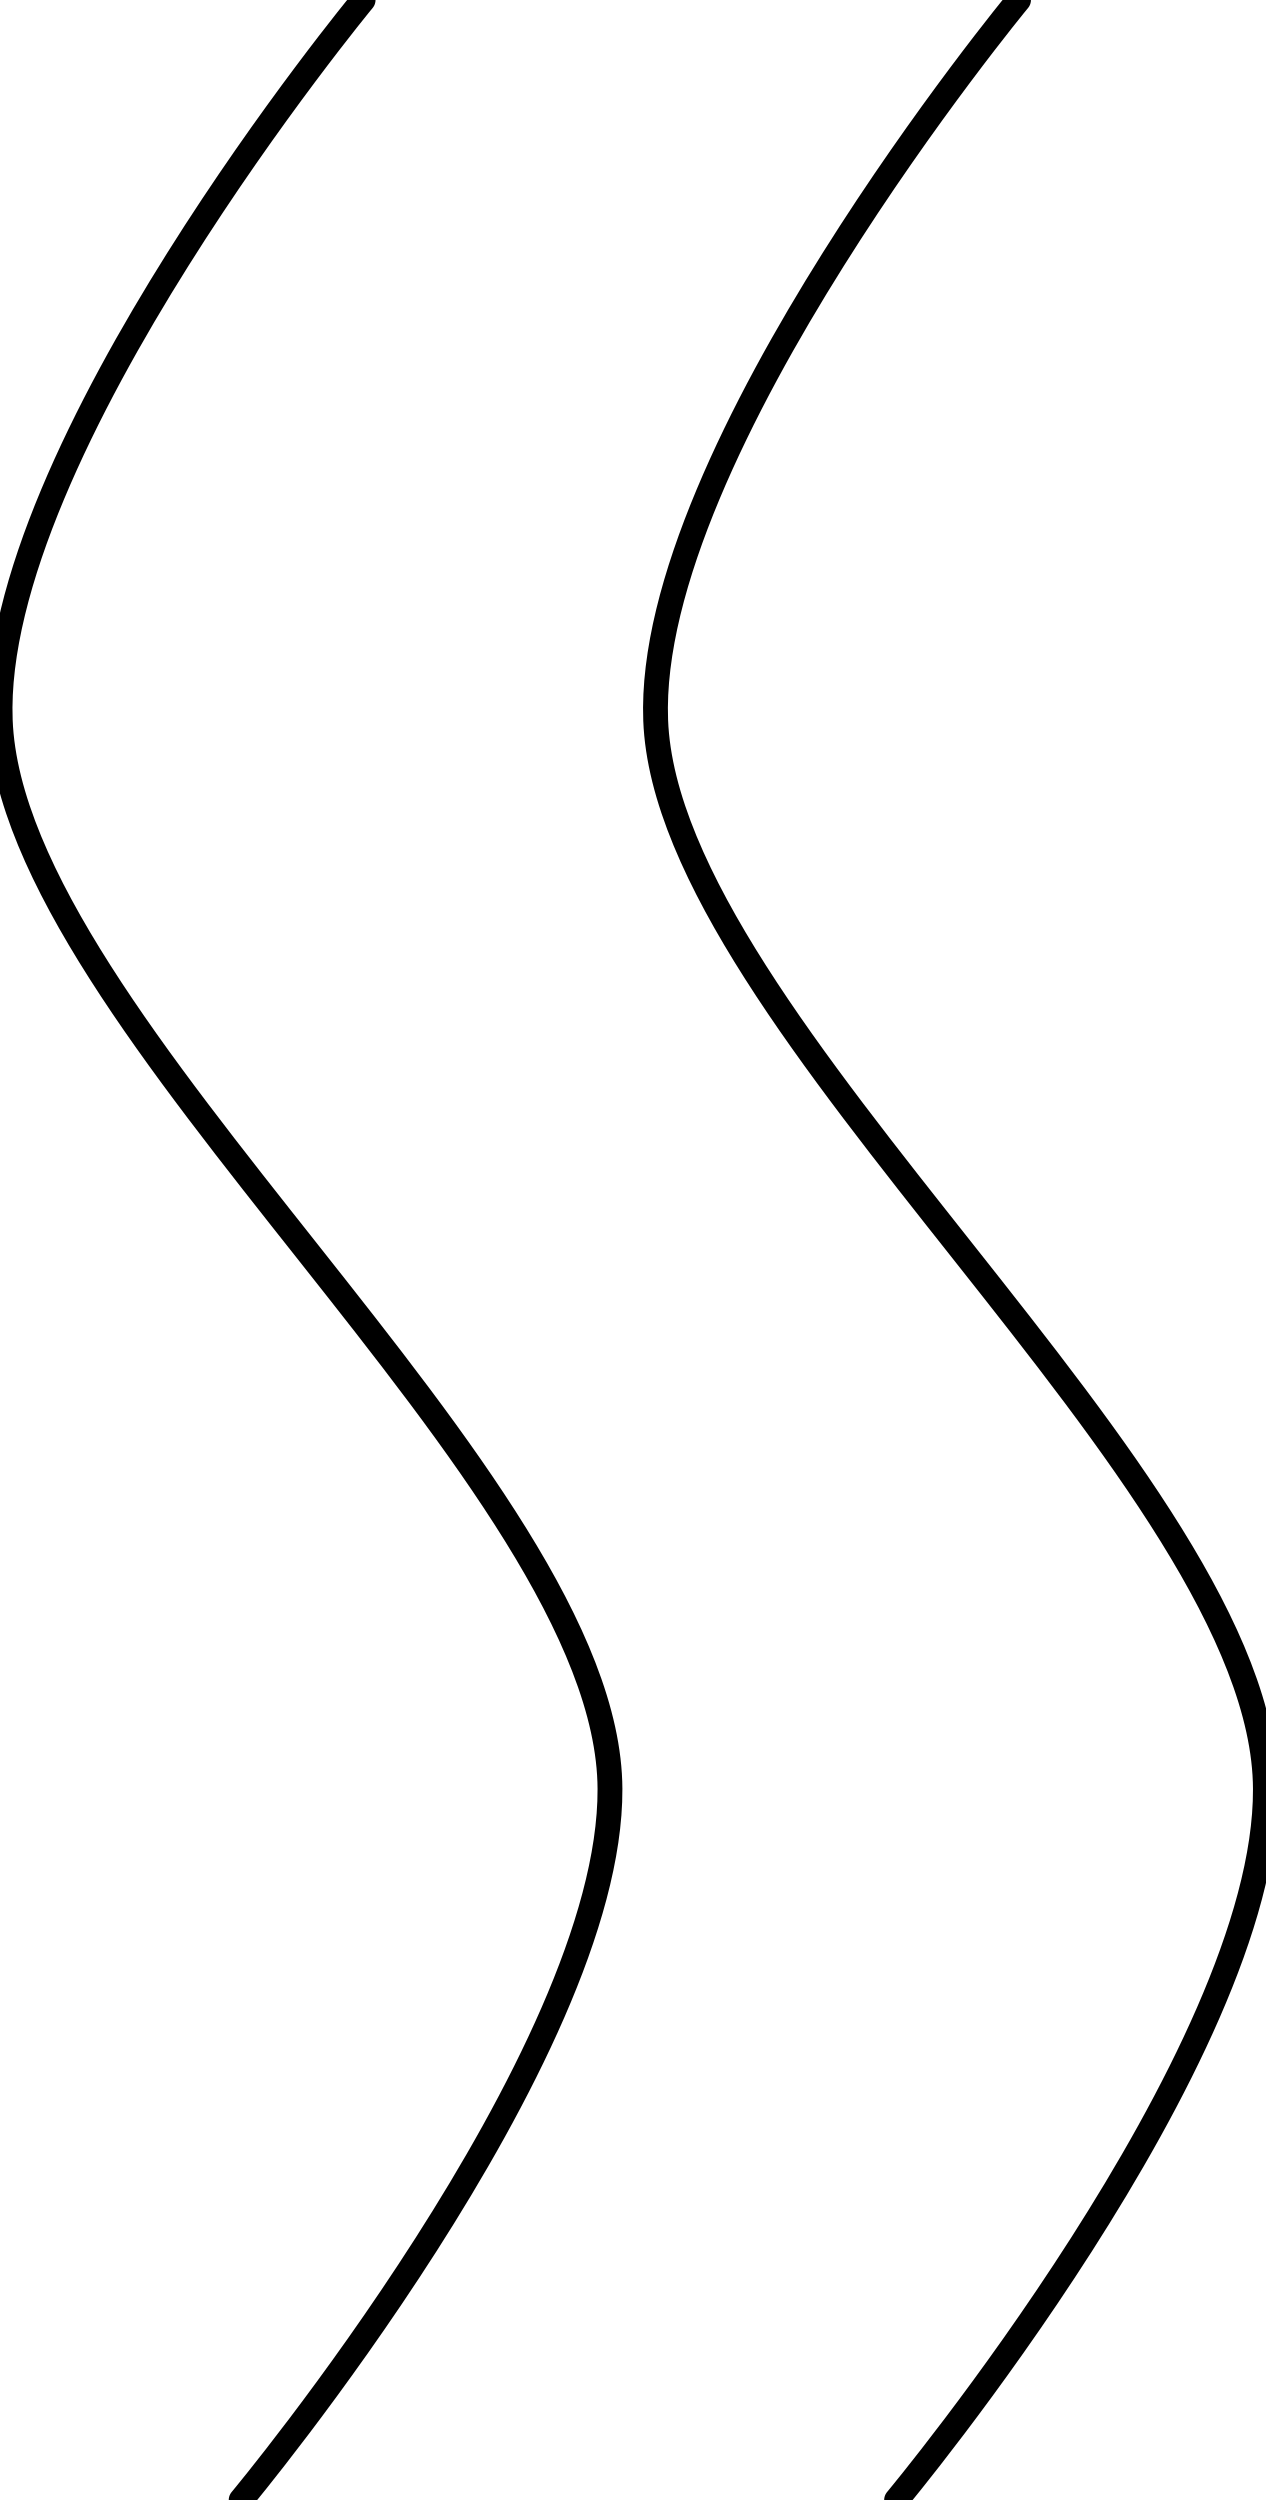
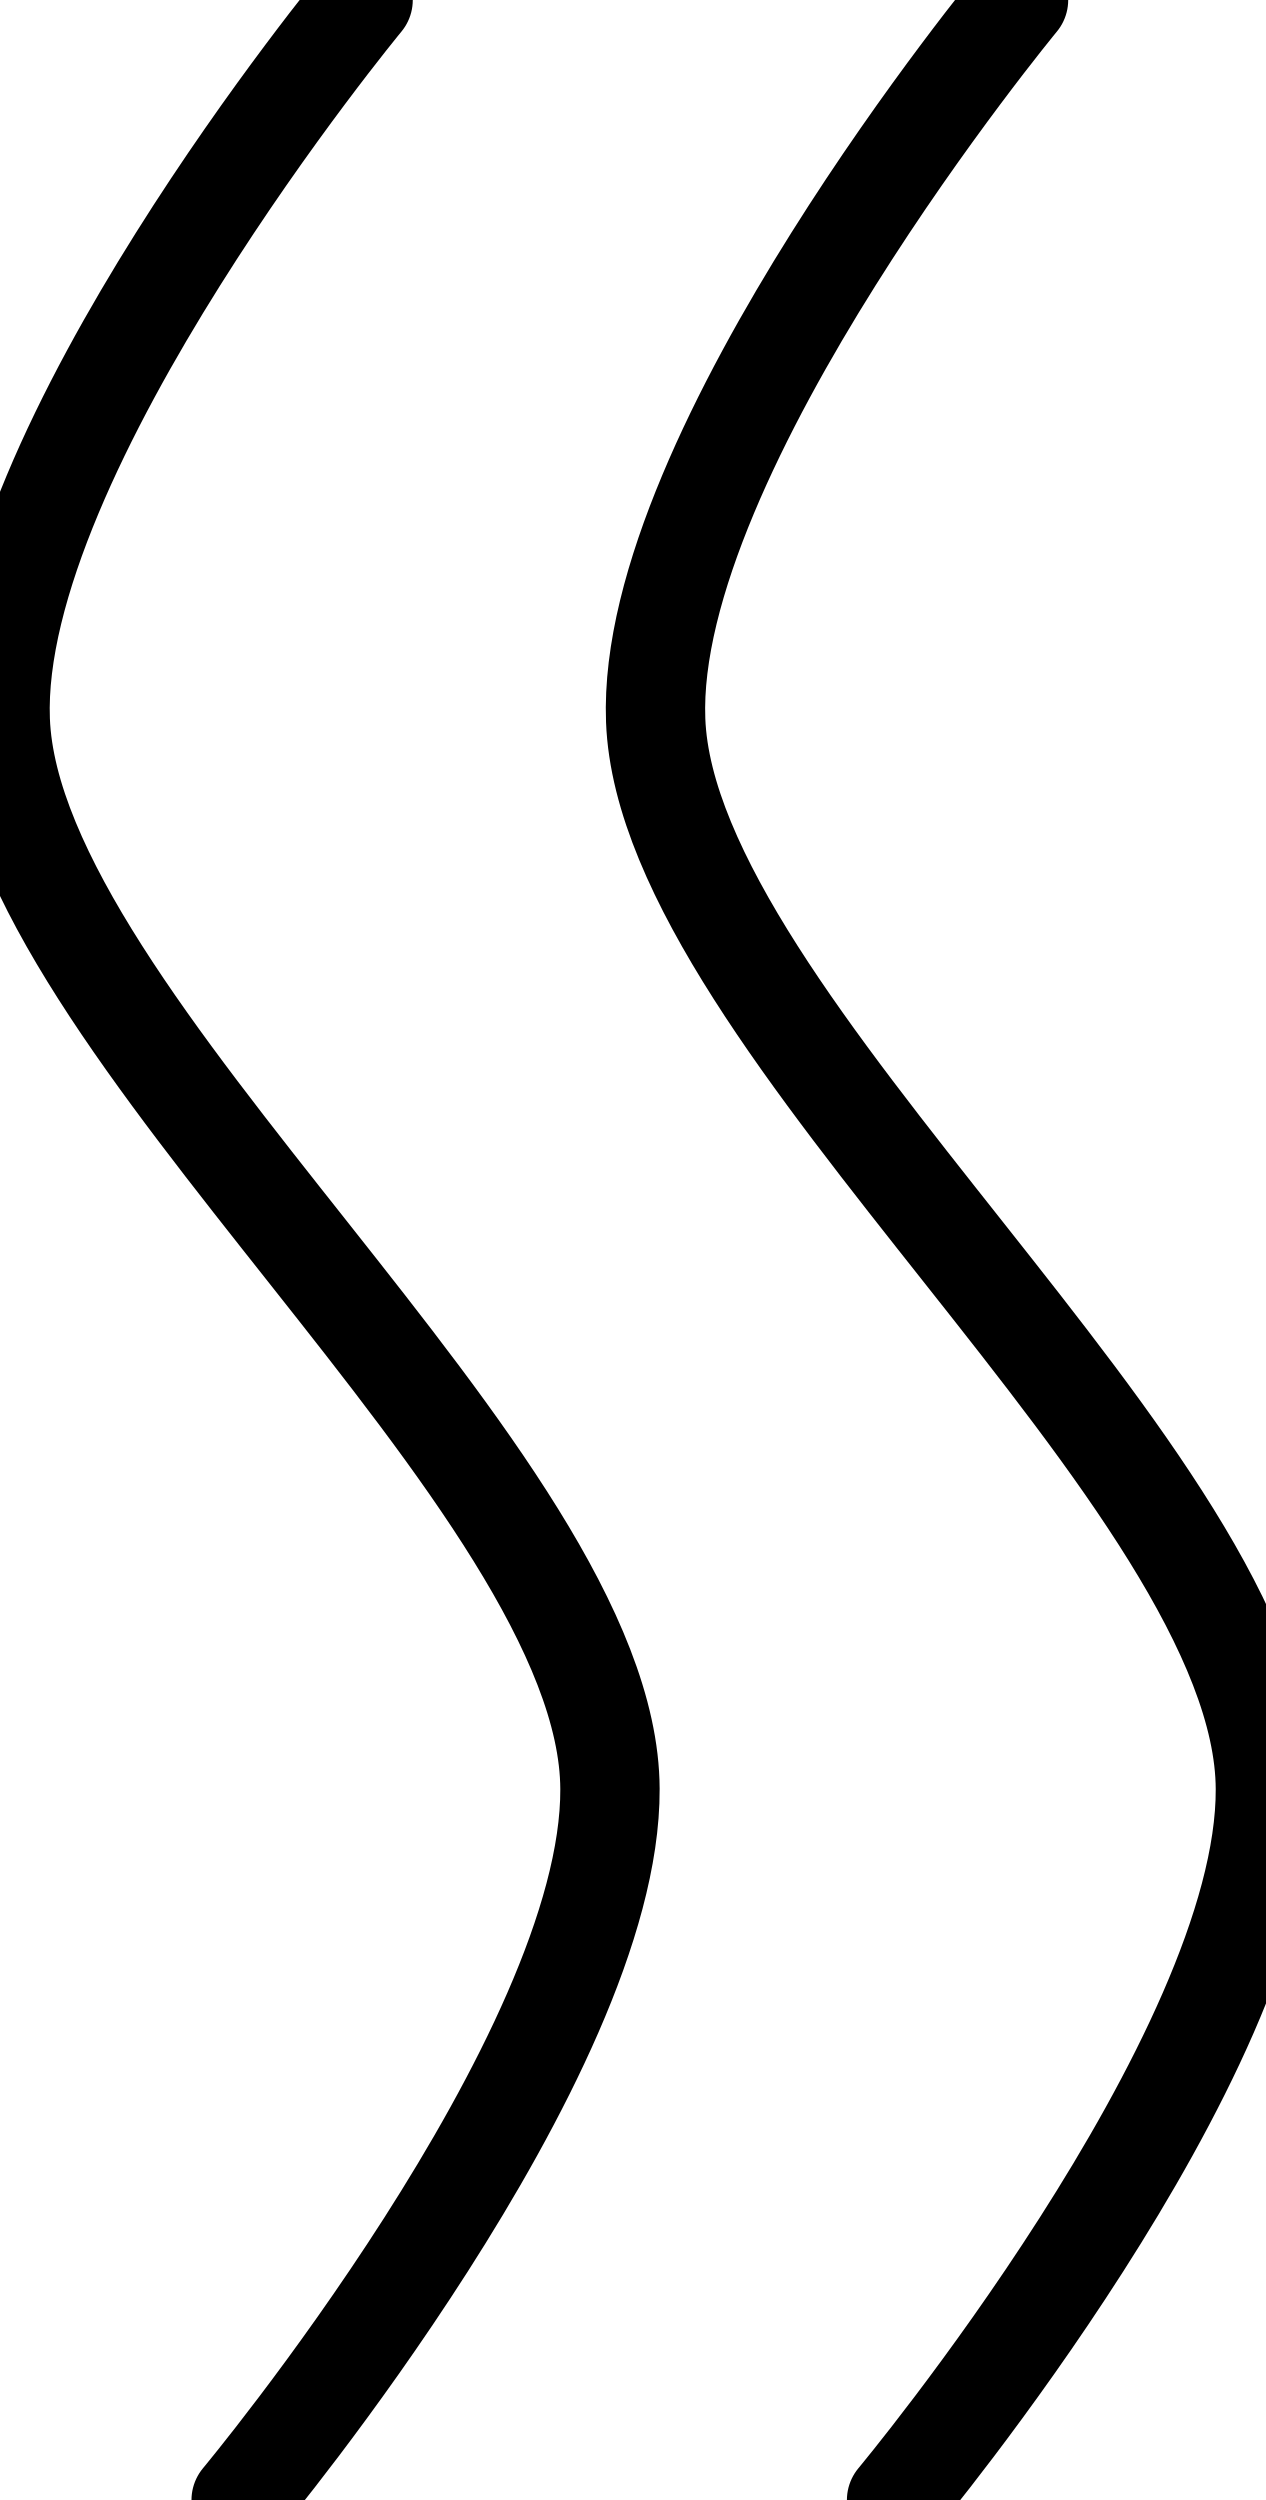
<svg xmlns="http://www.w3.org/2000/svg" viewBox="0 0 5.095 10.066">
-   <path d="M1.462 0C1.462 0-0.04 1.818 0.001 2.9 0.047 4.125 2.451 5.964 2.456 7.203 2.461 8.278 0.971 10.066 0.971 10.066 M4.101 0C4.101 0 2.599 1.818 2.64 2.9 2.686 4.125 5.09 5.964 5.095 7.203 5.1 8.278 3.61 10.066 3.61 10.066" fill="none" stroke="#000000" stroke-width="0.1" stroke-linecap="round" stroke-linejoin="round" />
+   <path d="M1.462 0C1.462 0-0.04 1.818 0.001 2.9 0.047 4.125 2.451 5.964 2.456 7.203 2.461 8.278 0.971 10.066 0.971 10.066 M4.101 0C4.101 0 2.599 1.818 2.64 2.9 2.686 4.125 5.09 5.964 5.095 7.203 5.1 8.278 3.61 10.066 3.61 10.066" fill="none" stroke="#000000" stroke-width="0.4" stroke-linecap="round" stroke-linejoin="round" />
</svg>
